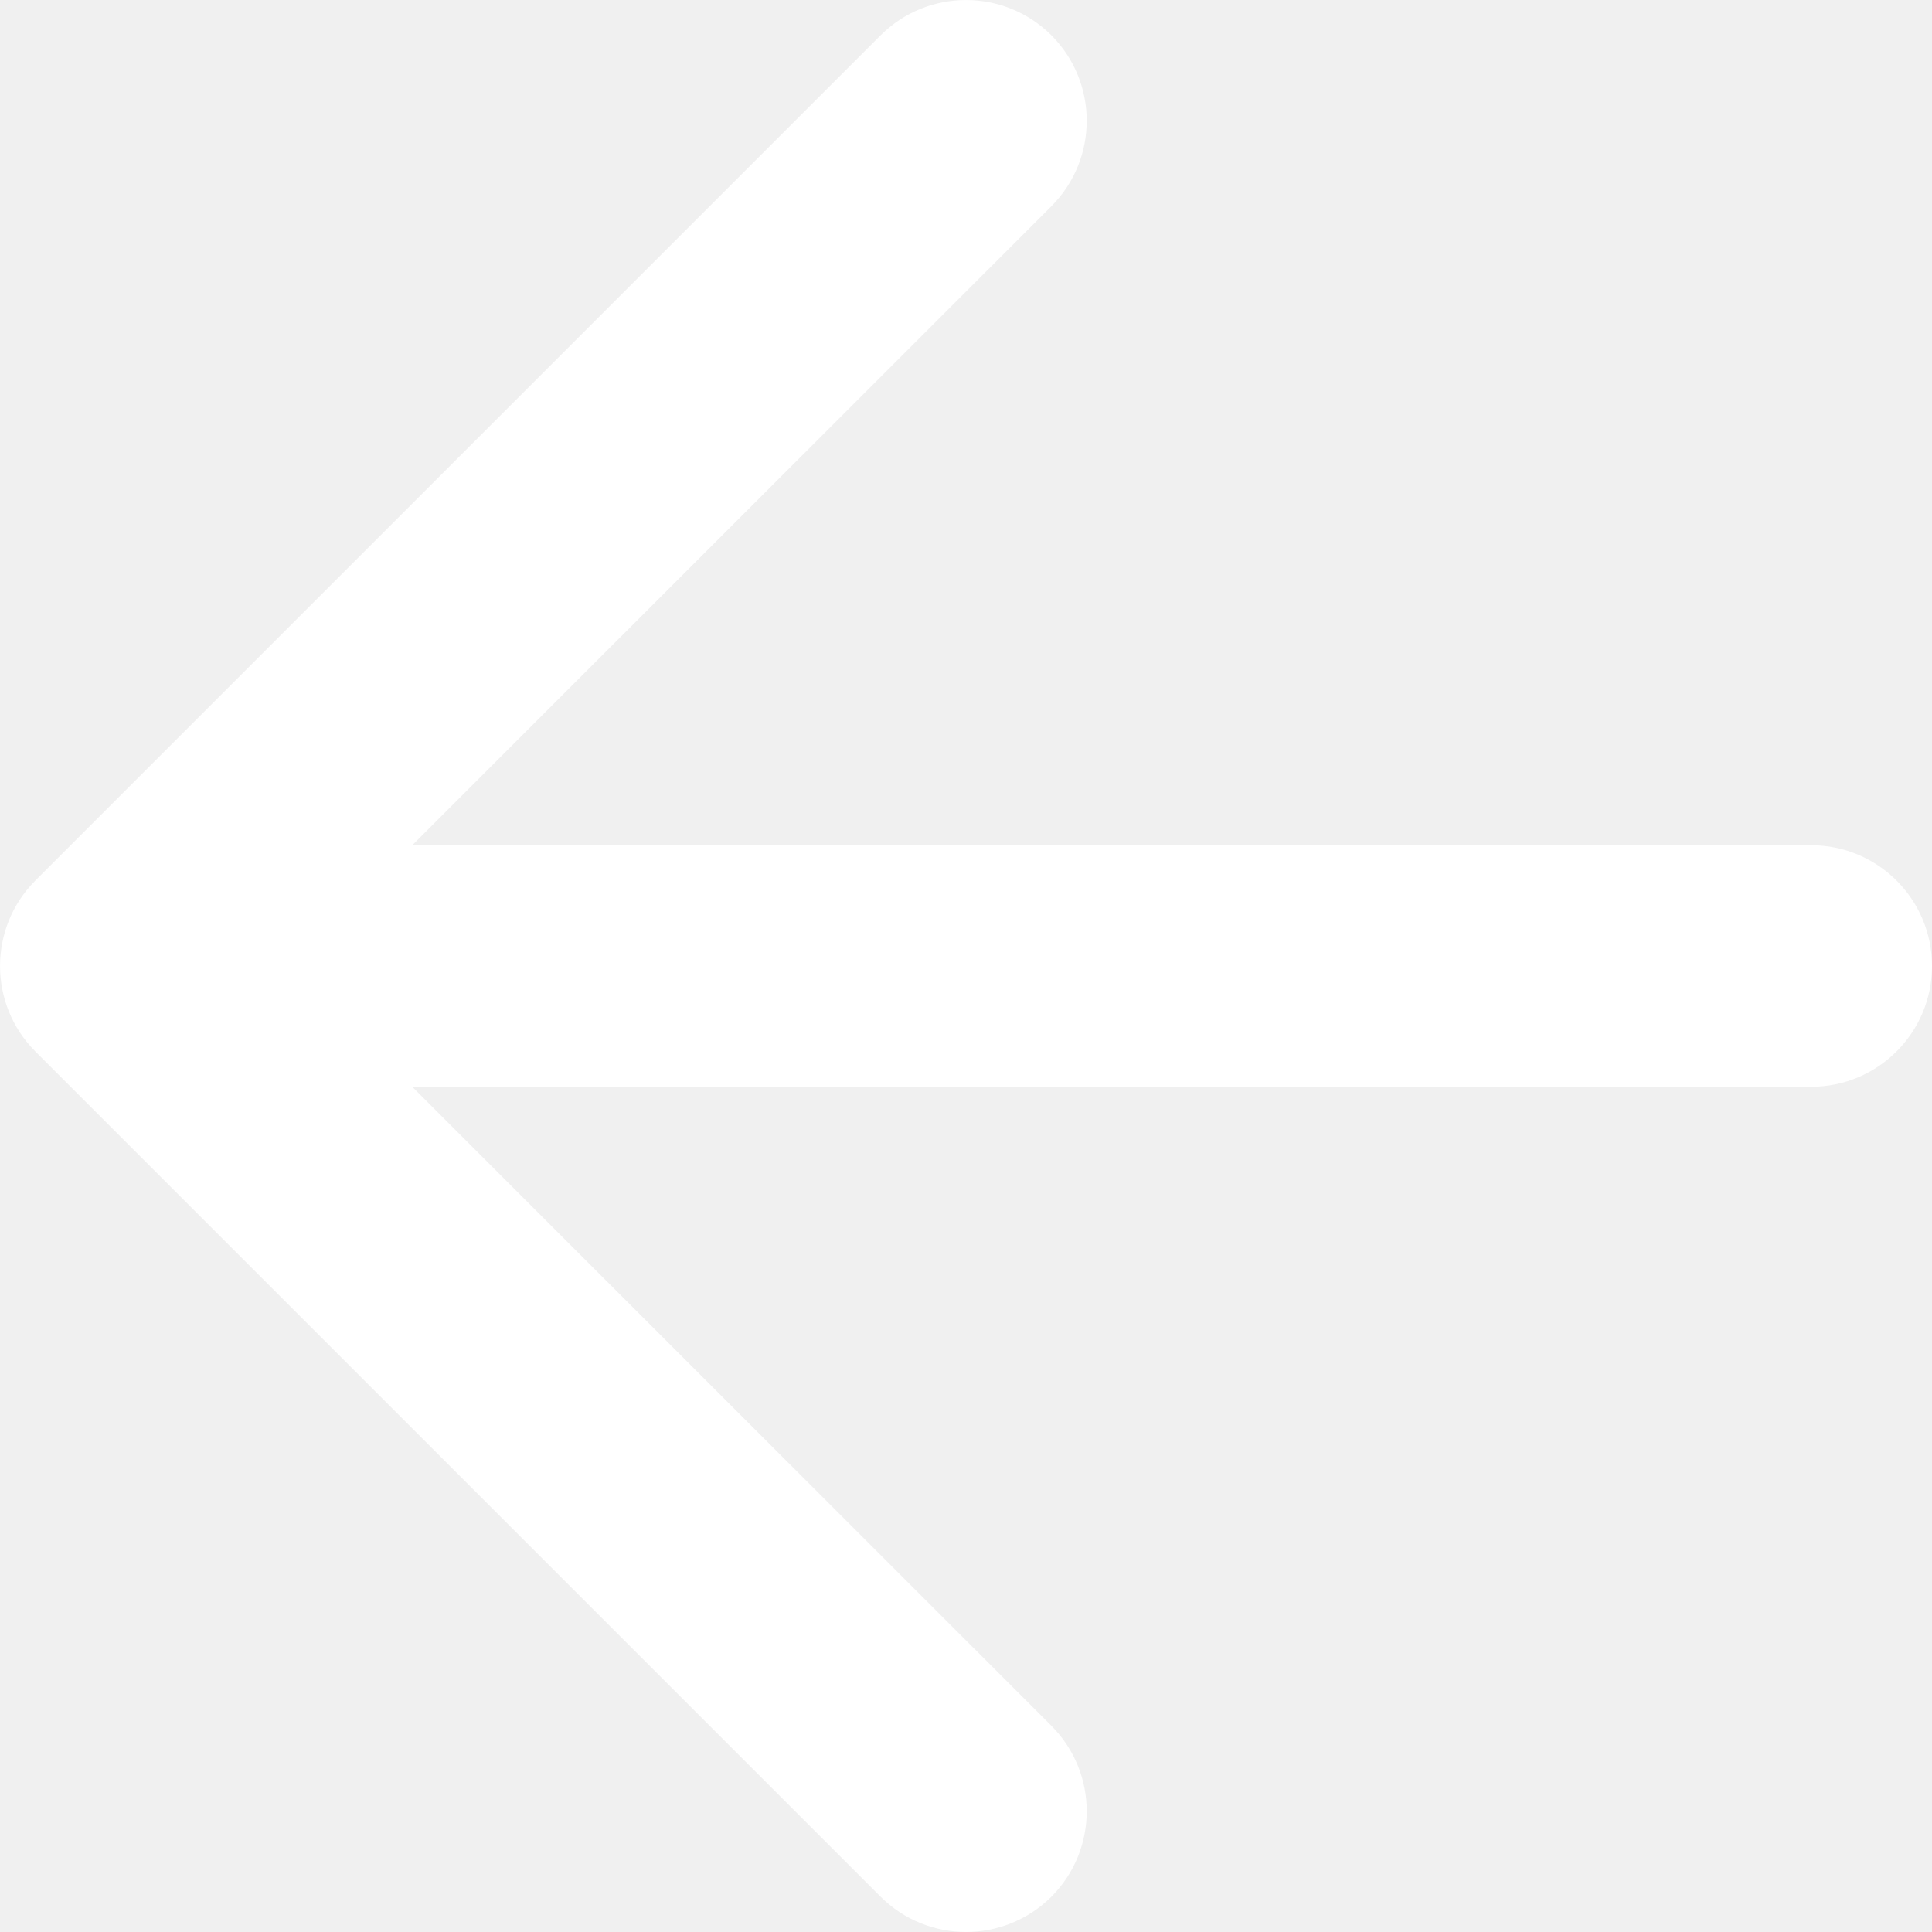
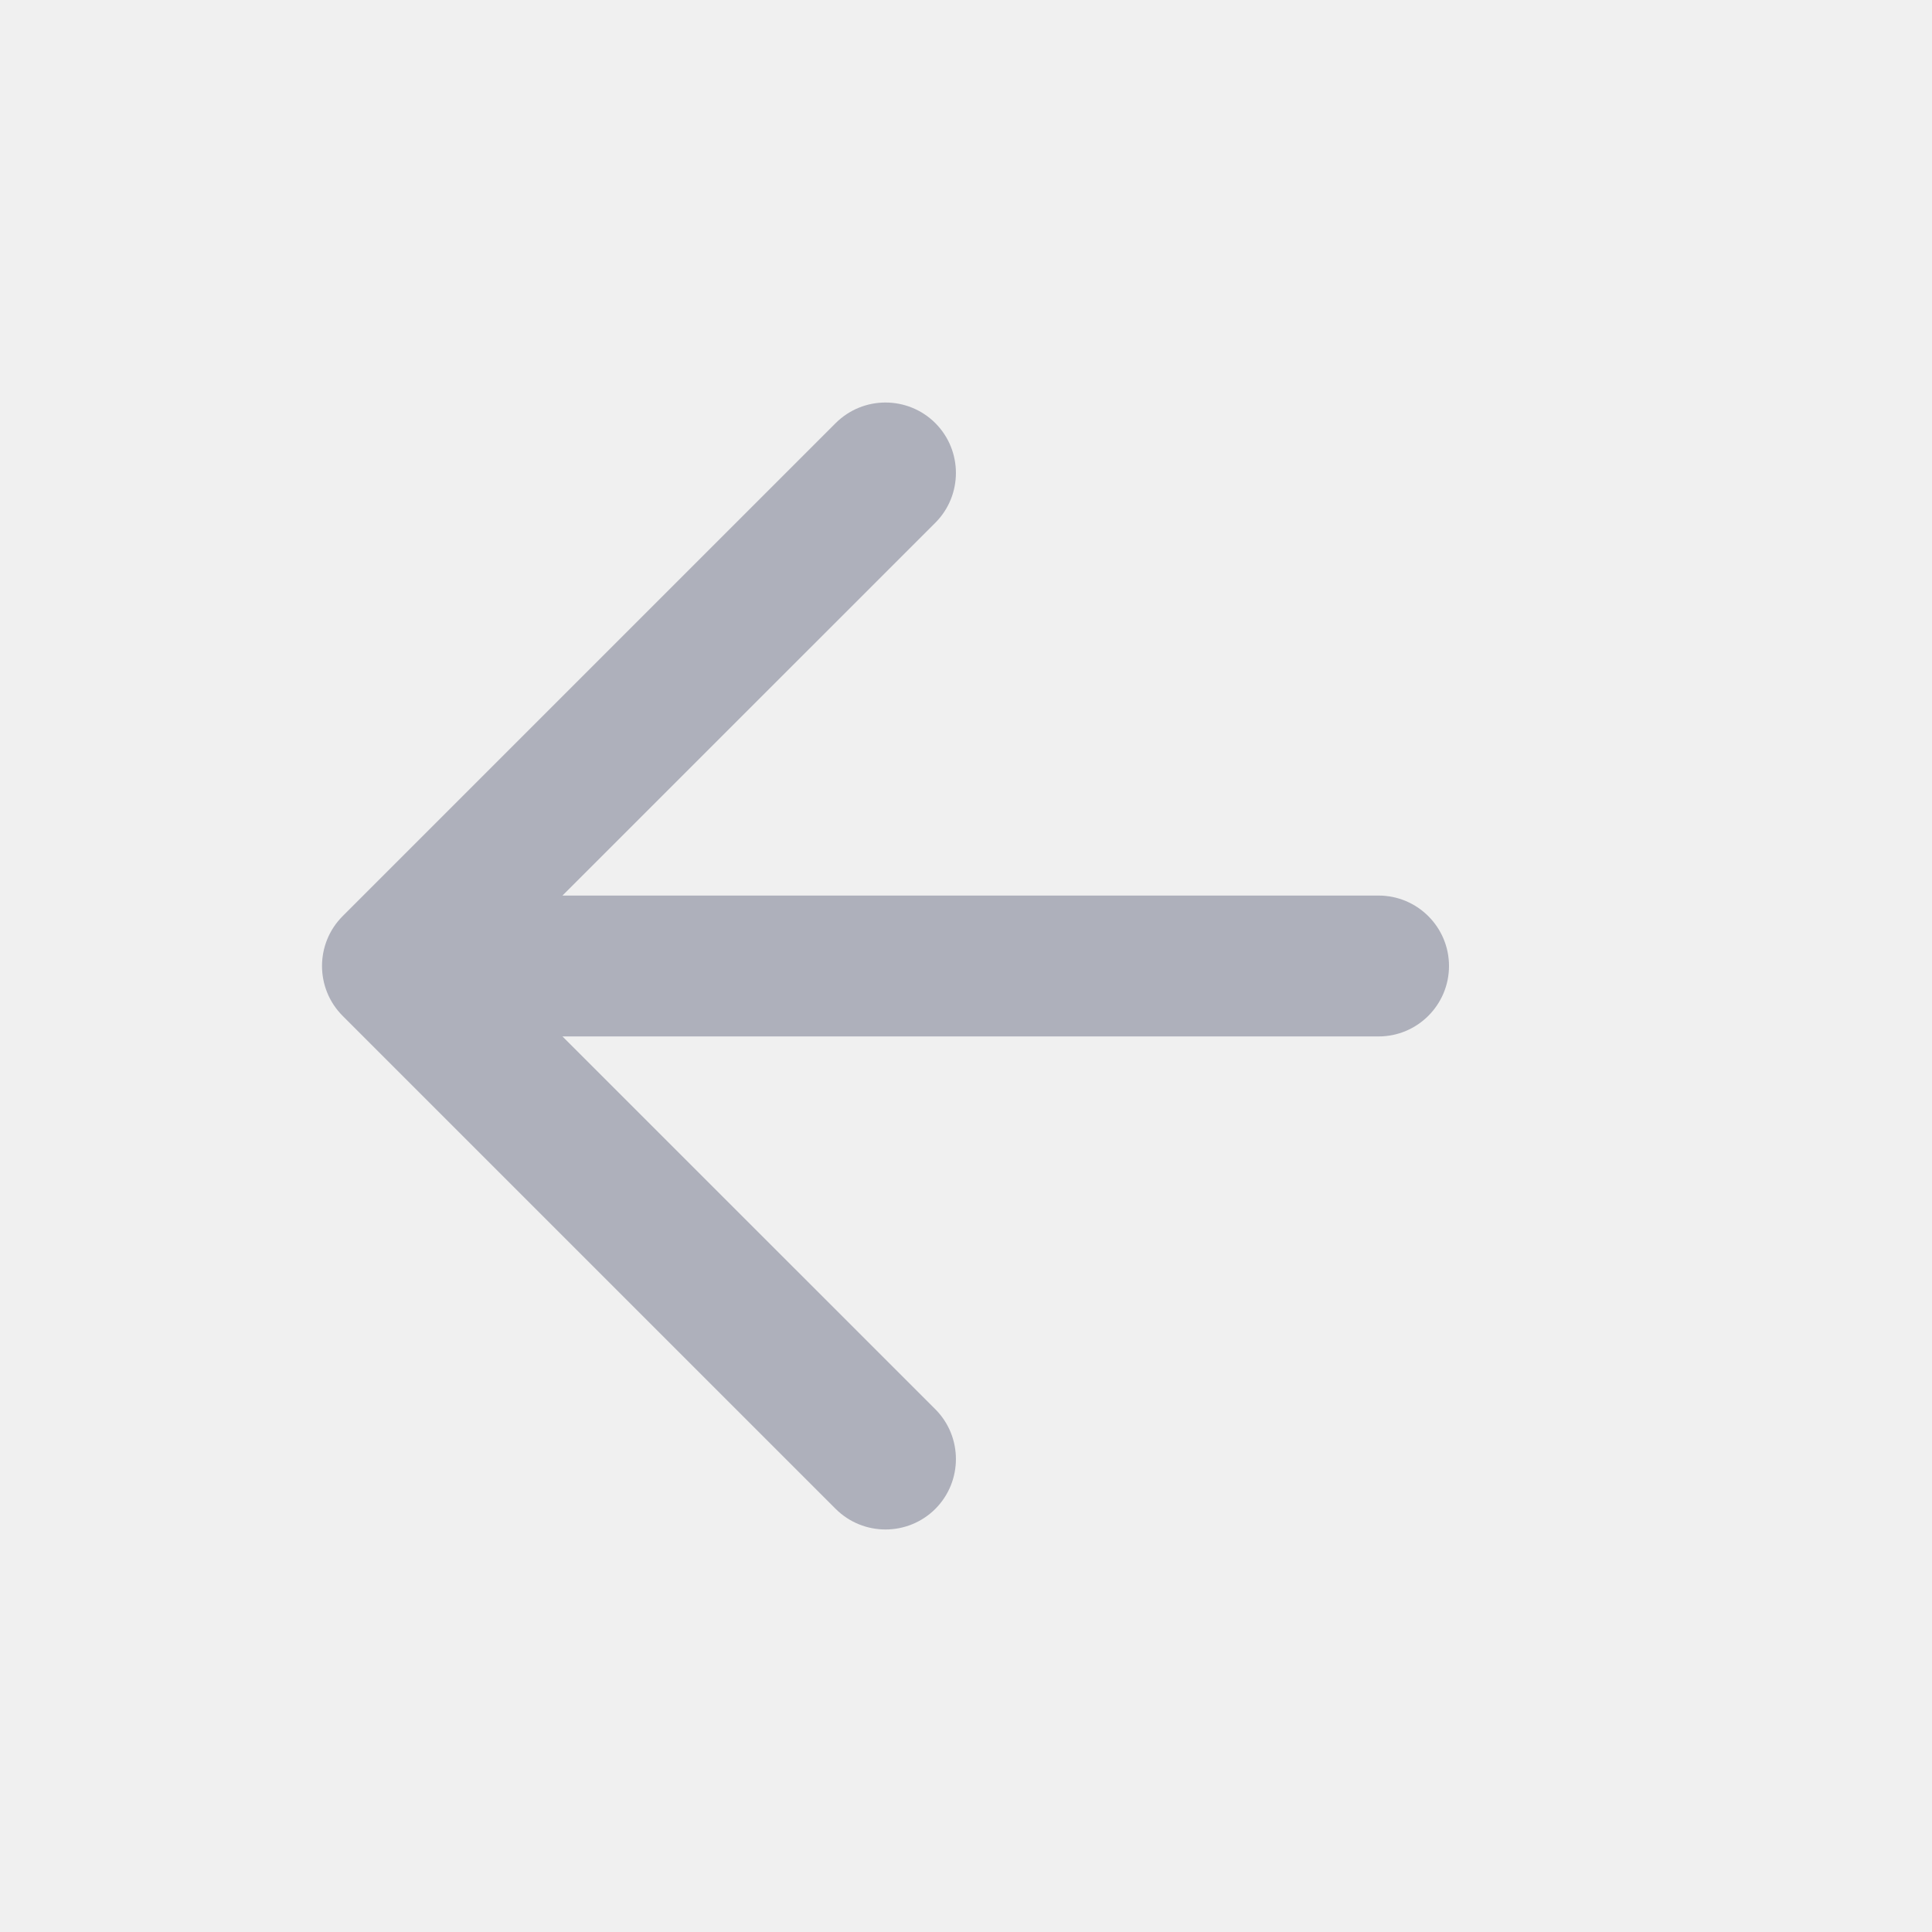
- <svg xmlns="http://www.w3.org/2000/svg" width="14" height="14" viewBox="0 0 14 14" fill="none">
-   <path d="M7.619 1.494C7.96 1.152 7.96 0.598 7.619 0.256C7.277 -0.085 6.723 -0.085 6.381 0.256L0.256 6.381C-0.085 6.723 -0.085 7.277 0.256 7.619L6.381 13.744C6.723 14.085 7.277 14.085 7.619 13.744C7.96 13.402 7.96 12.848 7.619 12.506L2.987 7.875H13.125C13.608 7.875 14 7.483 14 7C14 6.517 13.608 6.125 13.125 6.125H2.987L7.619 1.494Z" fill="white" />
+ <svg xmlns="http://www.w3.org/2000/svg" preserveAspectRatio="none" overflow="visible" style="display: block;" width="24" height="24" viewBox="0 0 24 24" fill="none">
+   <g id="icon-24-arrow-left">
+     <path id="shape" d="M11.619 6.494C11.96 6.152 11.96 5.598 11.619 5.256C11.277 4.915 10.723 4.915 10.381 5.256L4.256 11.381C3.915 11.723 3.915 12.277 4.256 12.619L10.381 18.744C10.723 19.085 11.277 19.085 11.619 18.744C11.96 18.402 11.96 17.848 11.619 17.506L6.987 12.875H17.125C17.608 12.875 18 12.483 18 12C18 11.517 17.608 11.125 17.125 11.125H6.987L11.619 6.494Z" fill="#AEB0BB" />
+   </g>
</svg>
